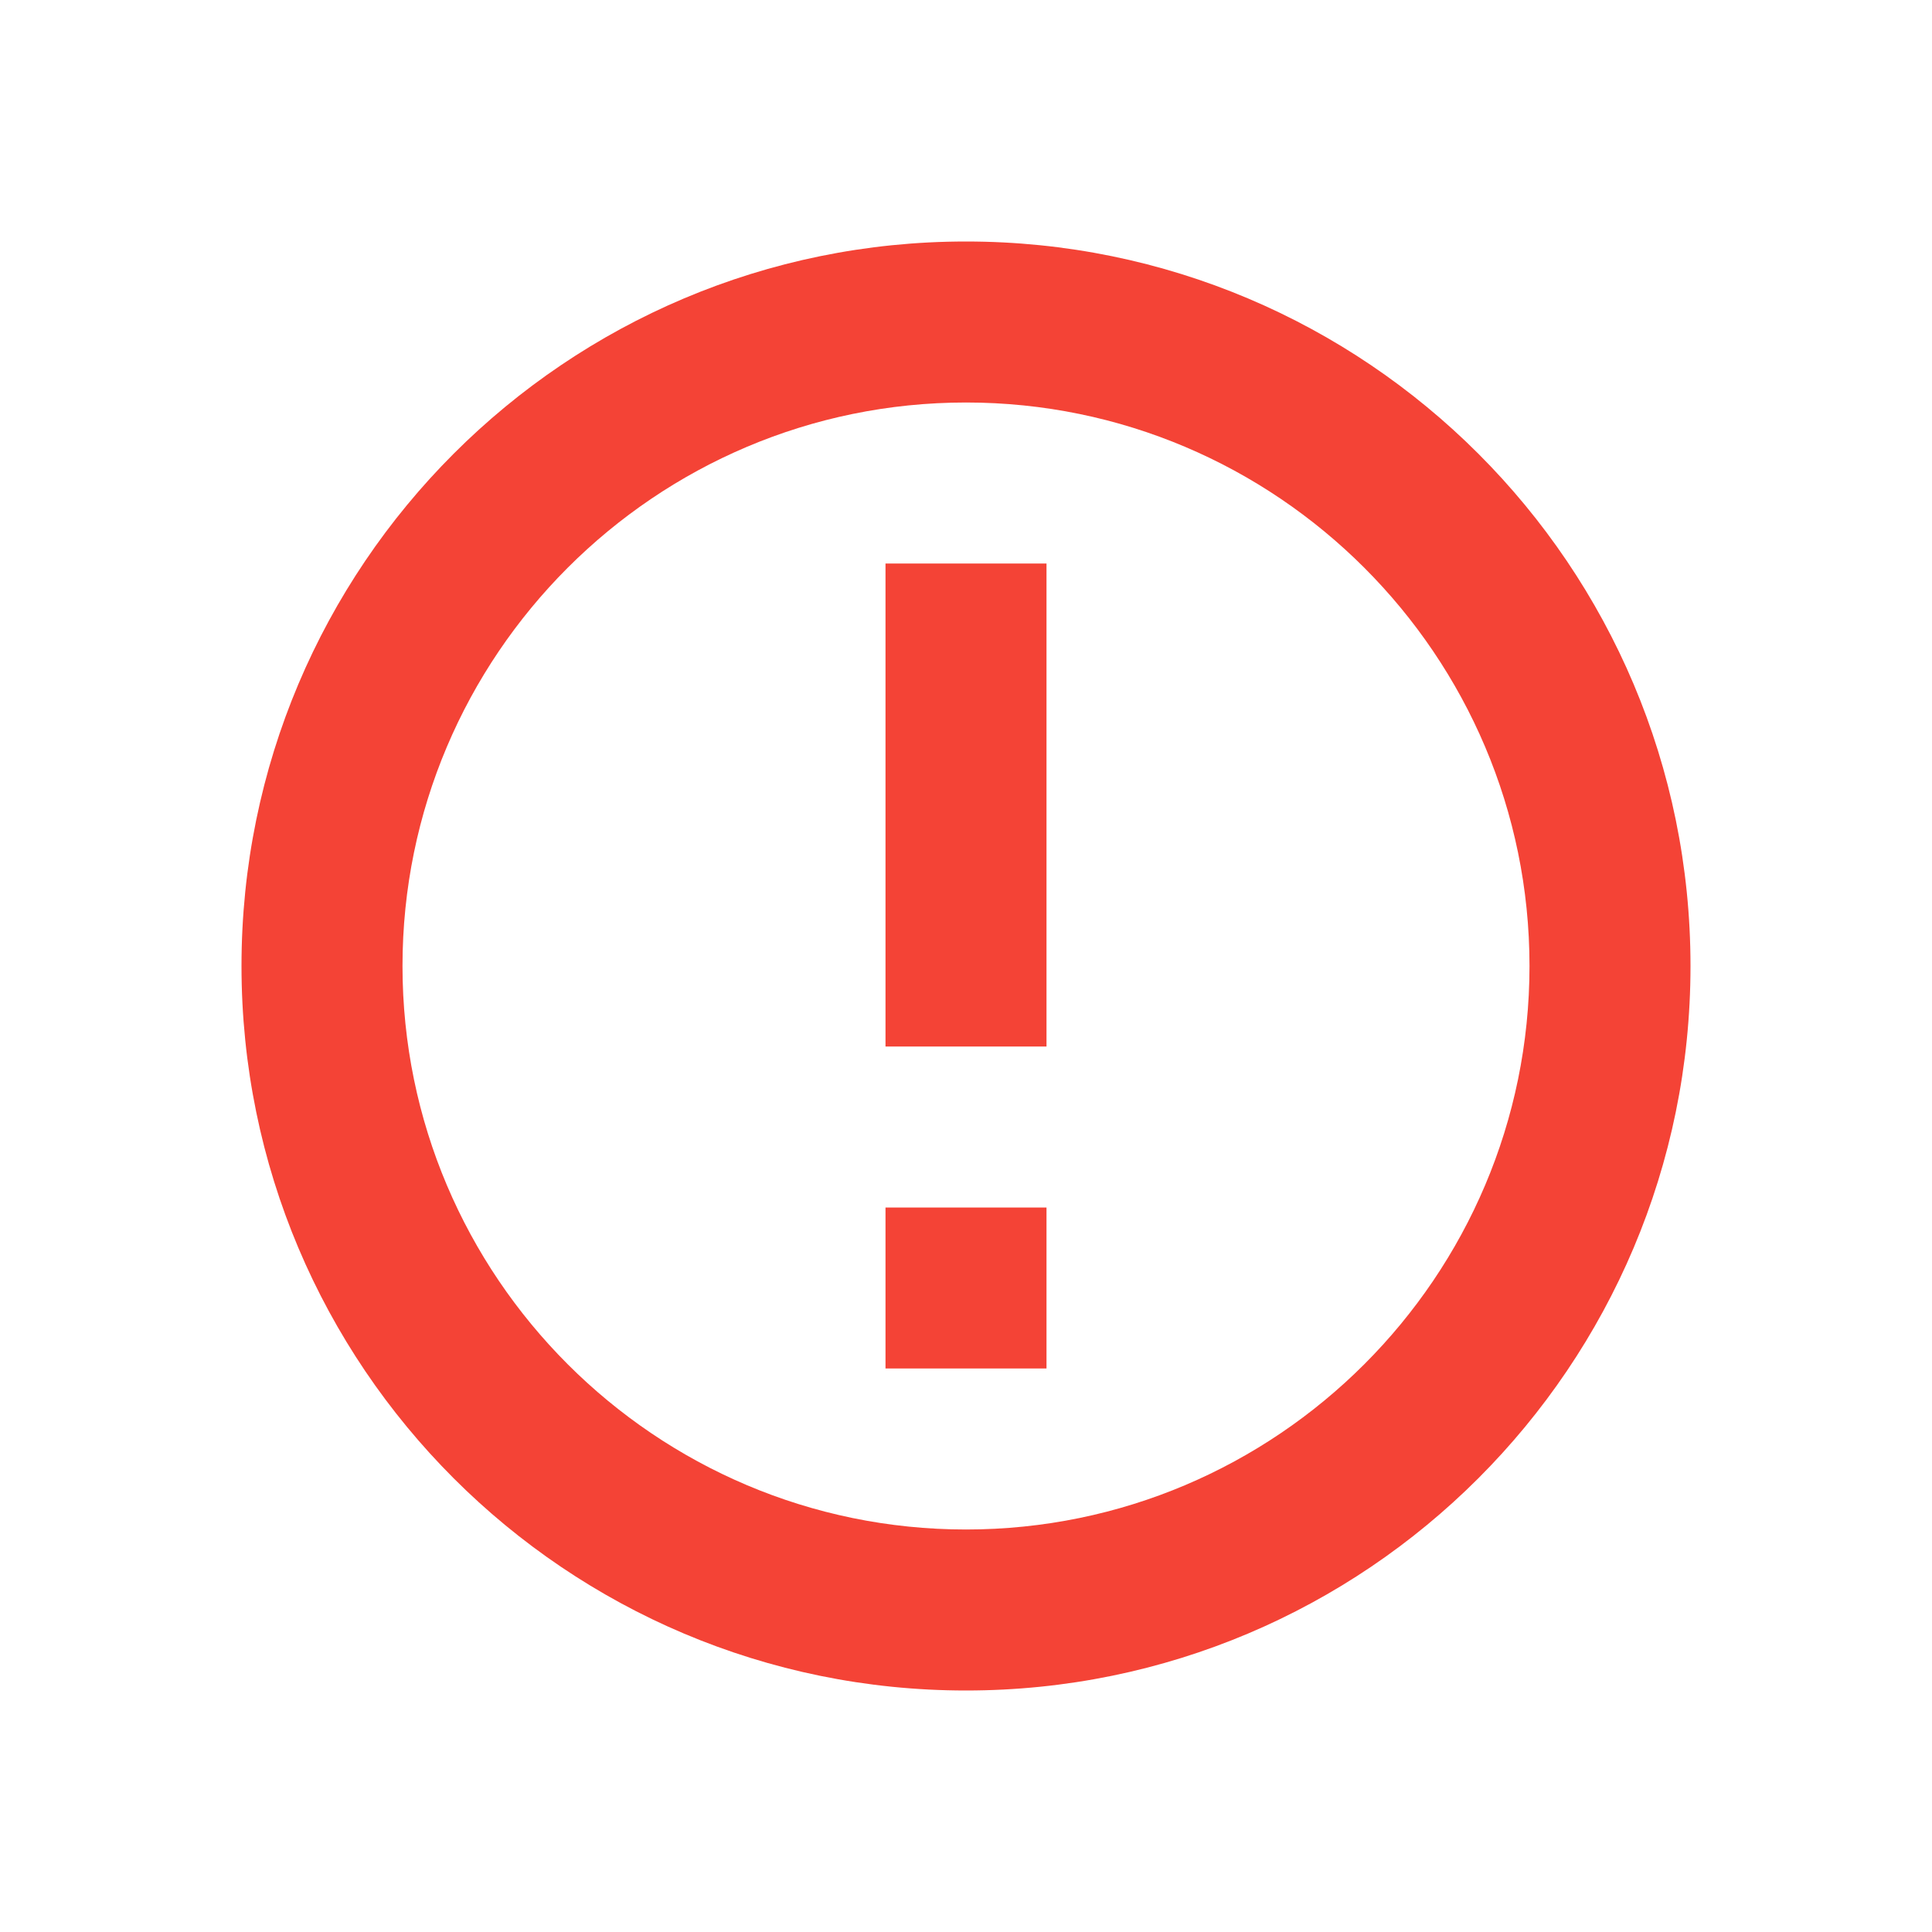
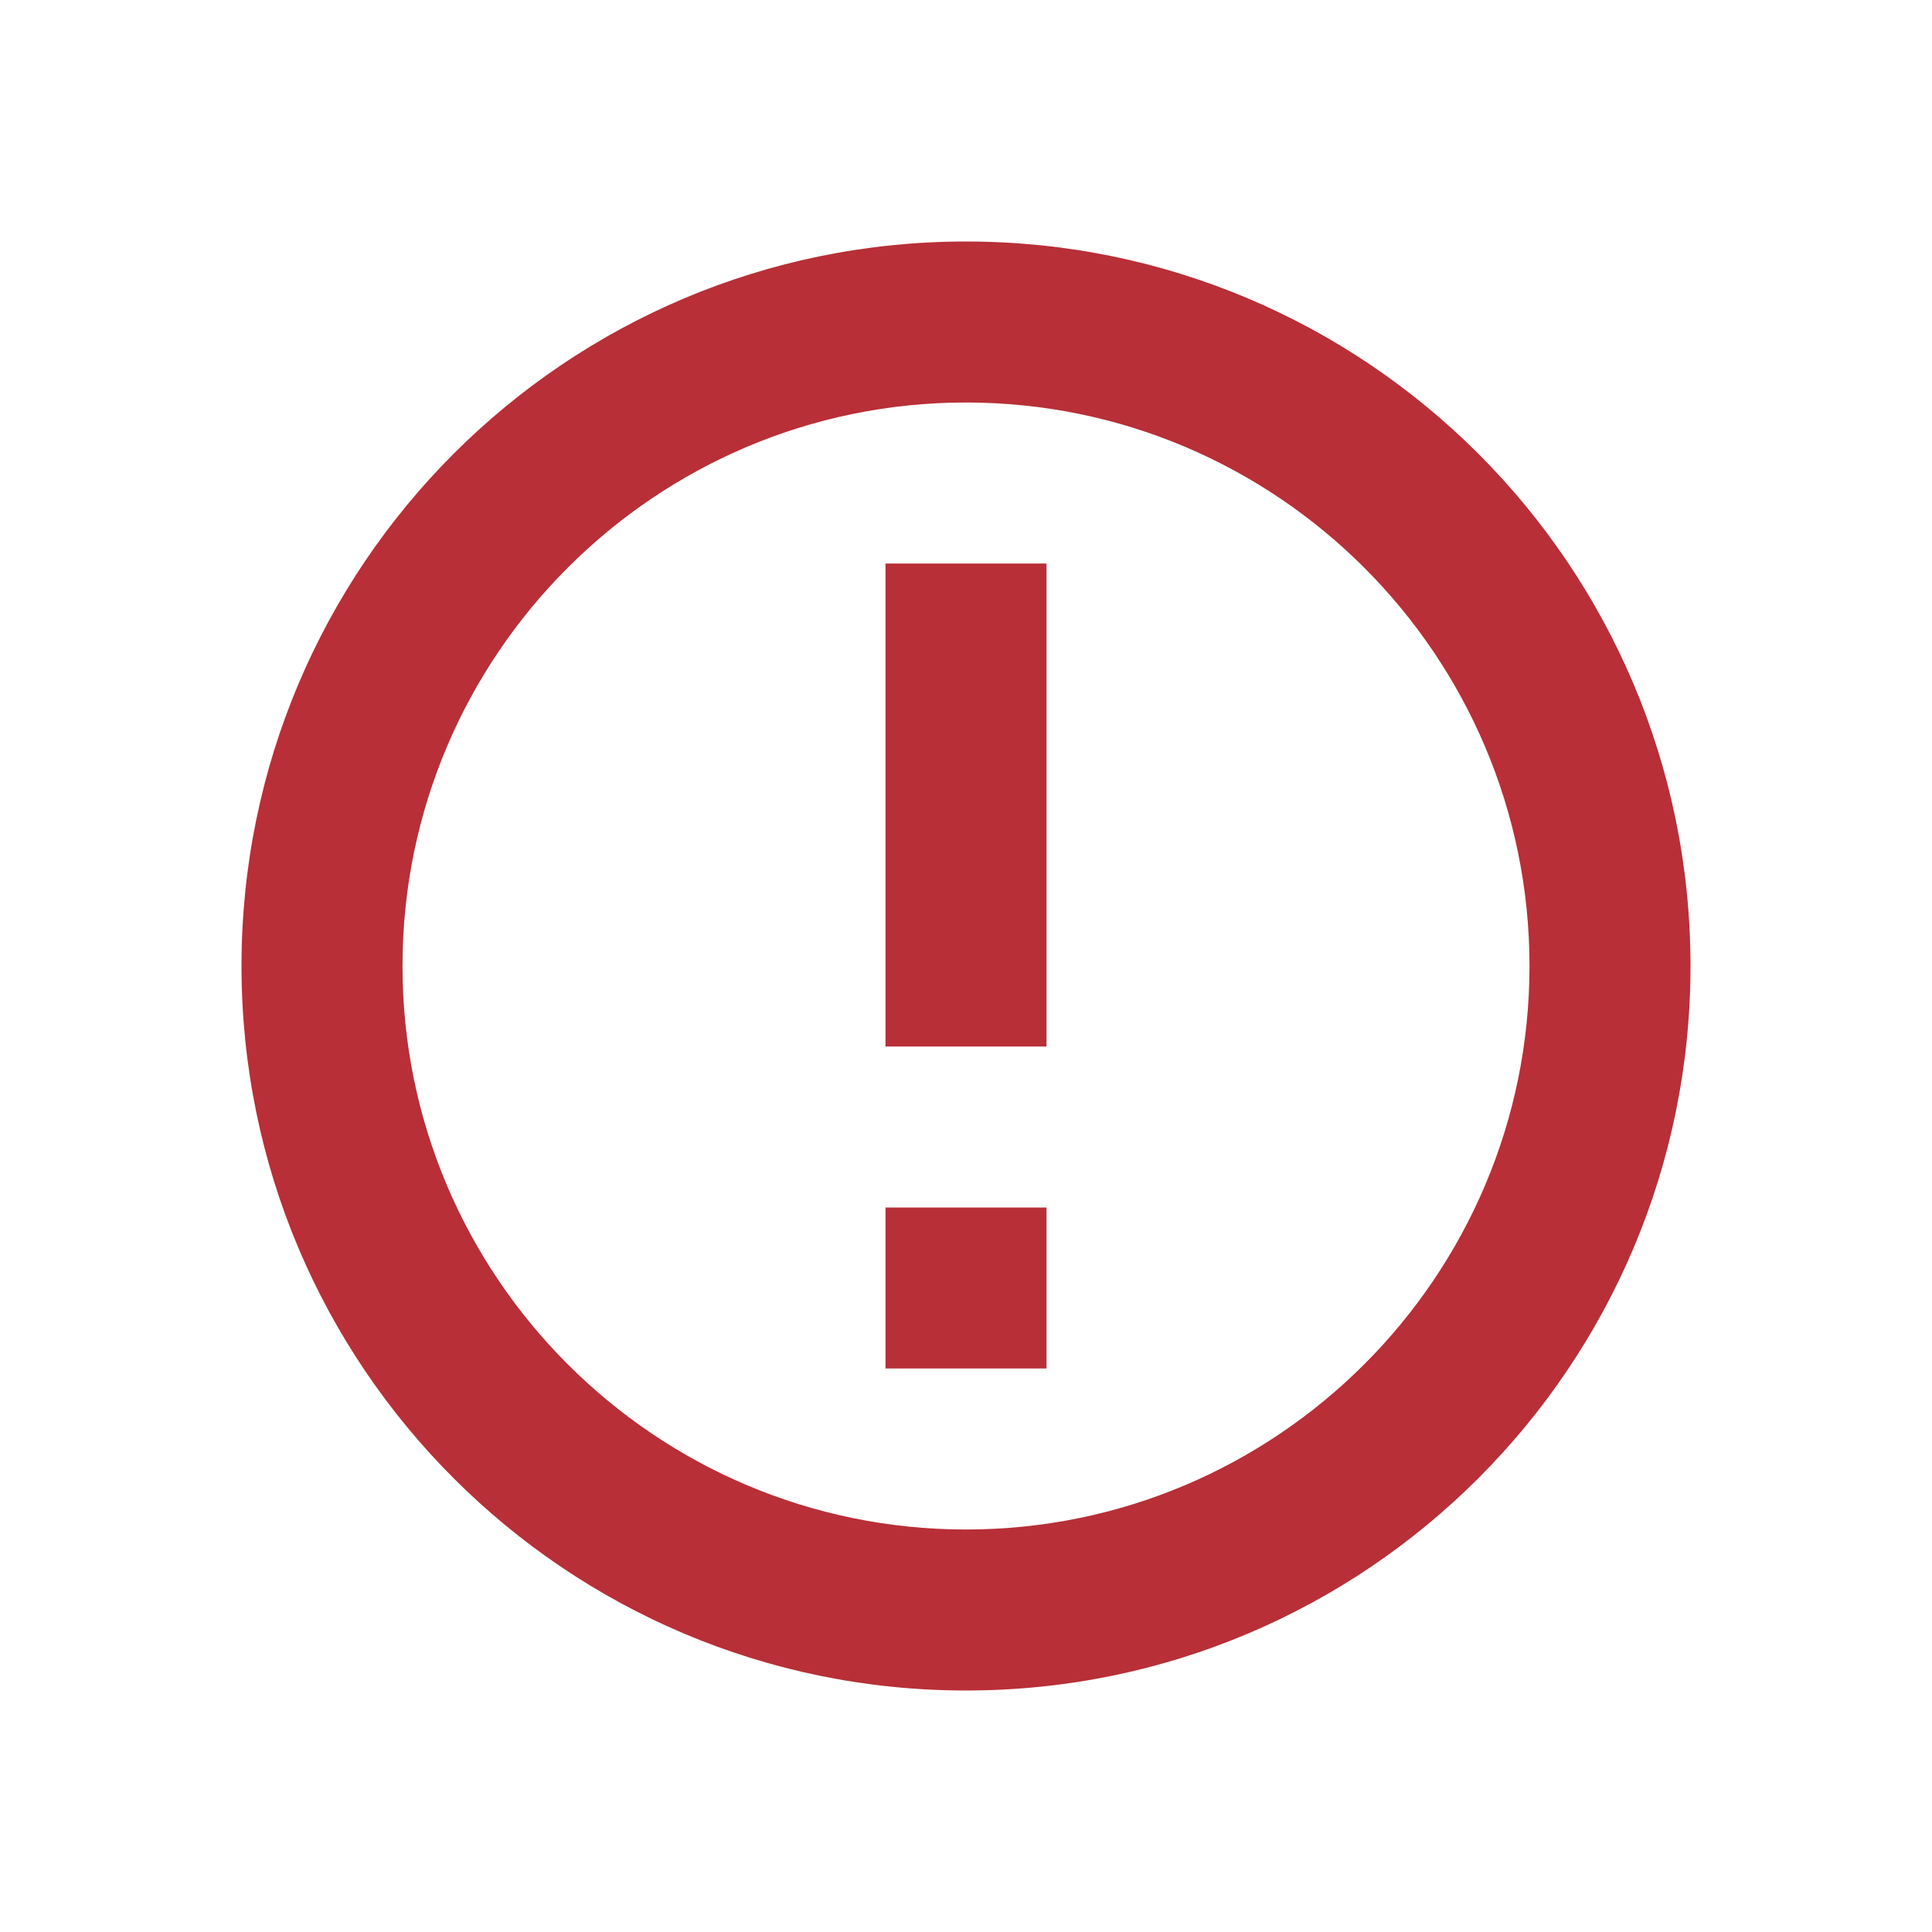
<svg xmlns="http://www.w3.org/2000/svg" version="1.1" width="24" height="24" viewBox="0 0 24 24" id="svg957">
  <defs id="defs961" />
-   <path d="m 11,15 h 2 v 2 h -2 v -2 m 0,-8 h 2 v 6 H 11 V 7 m 1,-4 c -4.971,0 -9,4.029 -9,9 0,4.971 4.029,9 9,9 4.971,0 9,-4.029 9,-9 0,-4.971 -4.029,-9 -9,-9 m 0,16 C 8.14,19 5,15.86 5,12 5,8.14 8.14,5 12,5 c 3.86,0 7,3.14 7,7 0,3.86 -3.14,7 -7,7" id="path955" style="fill:#f44336;fill-opacity:1;font-variation-settings:normal;opacity:1;vector-effect:none;stroke-width:1;stroke-linecap:butt;stroke-linejoin:miter;stroke-miterlimit:4;stroke-dasharray:none;stroke-dashoffset:0;stroke-opacity:1;stop-color:#000000;stop-opacity:1" />
+   <path d="m 11,15 h 2 v 2 h -2 v -2 m 0,-8 h 2 v 6 H 11 V 7 m 1,-4 c -4.971,0 -9,4.029 -9,9 0,4.971 4.029,9 9,9 4.971,0 9,-4.029 9,-9 0,-4.971 -4.029,-9 -9,-9 m 0,16 C 8.14,19 5,15.86 5,12 5,8.14 8.14,5 12,5 c 3.86,0 7,3.14 7,7 0,3.86 -3.14,7 -7,7" id="path955" style="fill:#b82f37;fill-opacity:1;font-variation-settings:normal;opacity:1;vector-effect:none;stroke-width:1;stroke-linecap:butt;stroke-linejoin:miter;stroke-miterlimit:4;stroke-dasharray:none;stroke-dashoffset:0;stroke-opacity:1;stop-color:#000000;stop-opacity:1" />
</svg>
